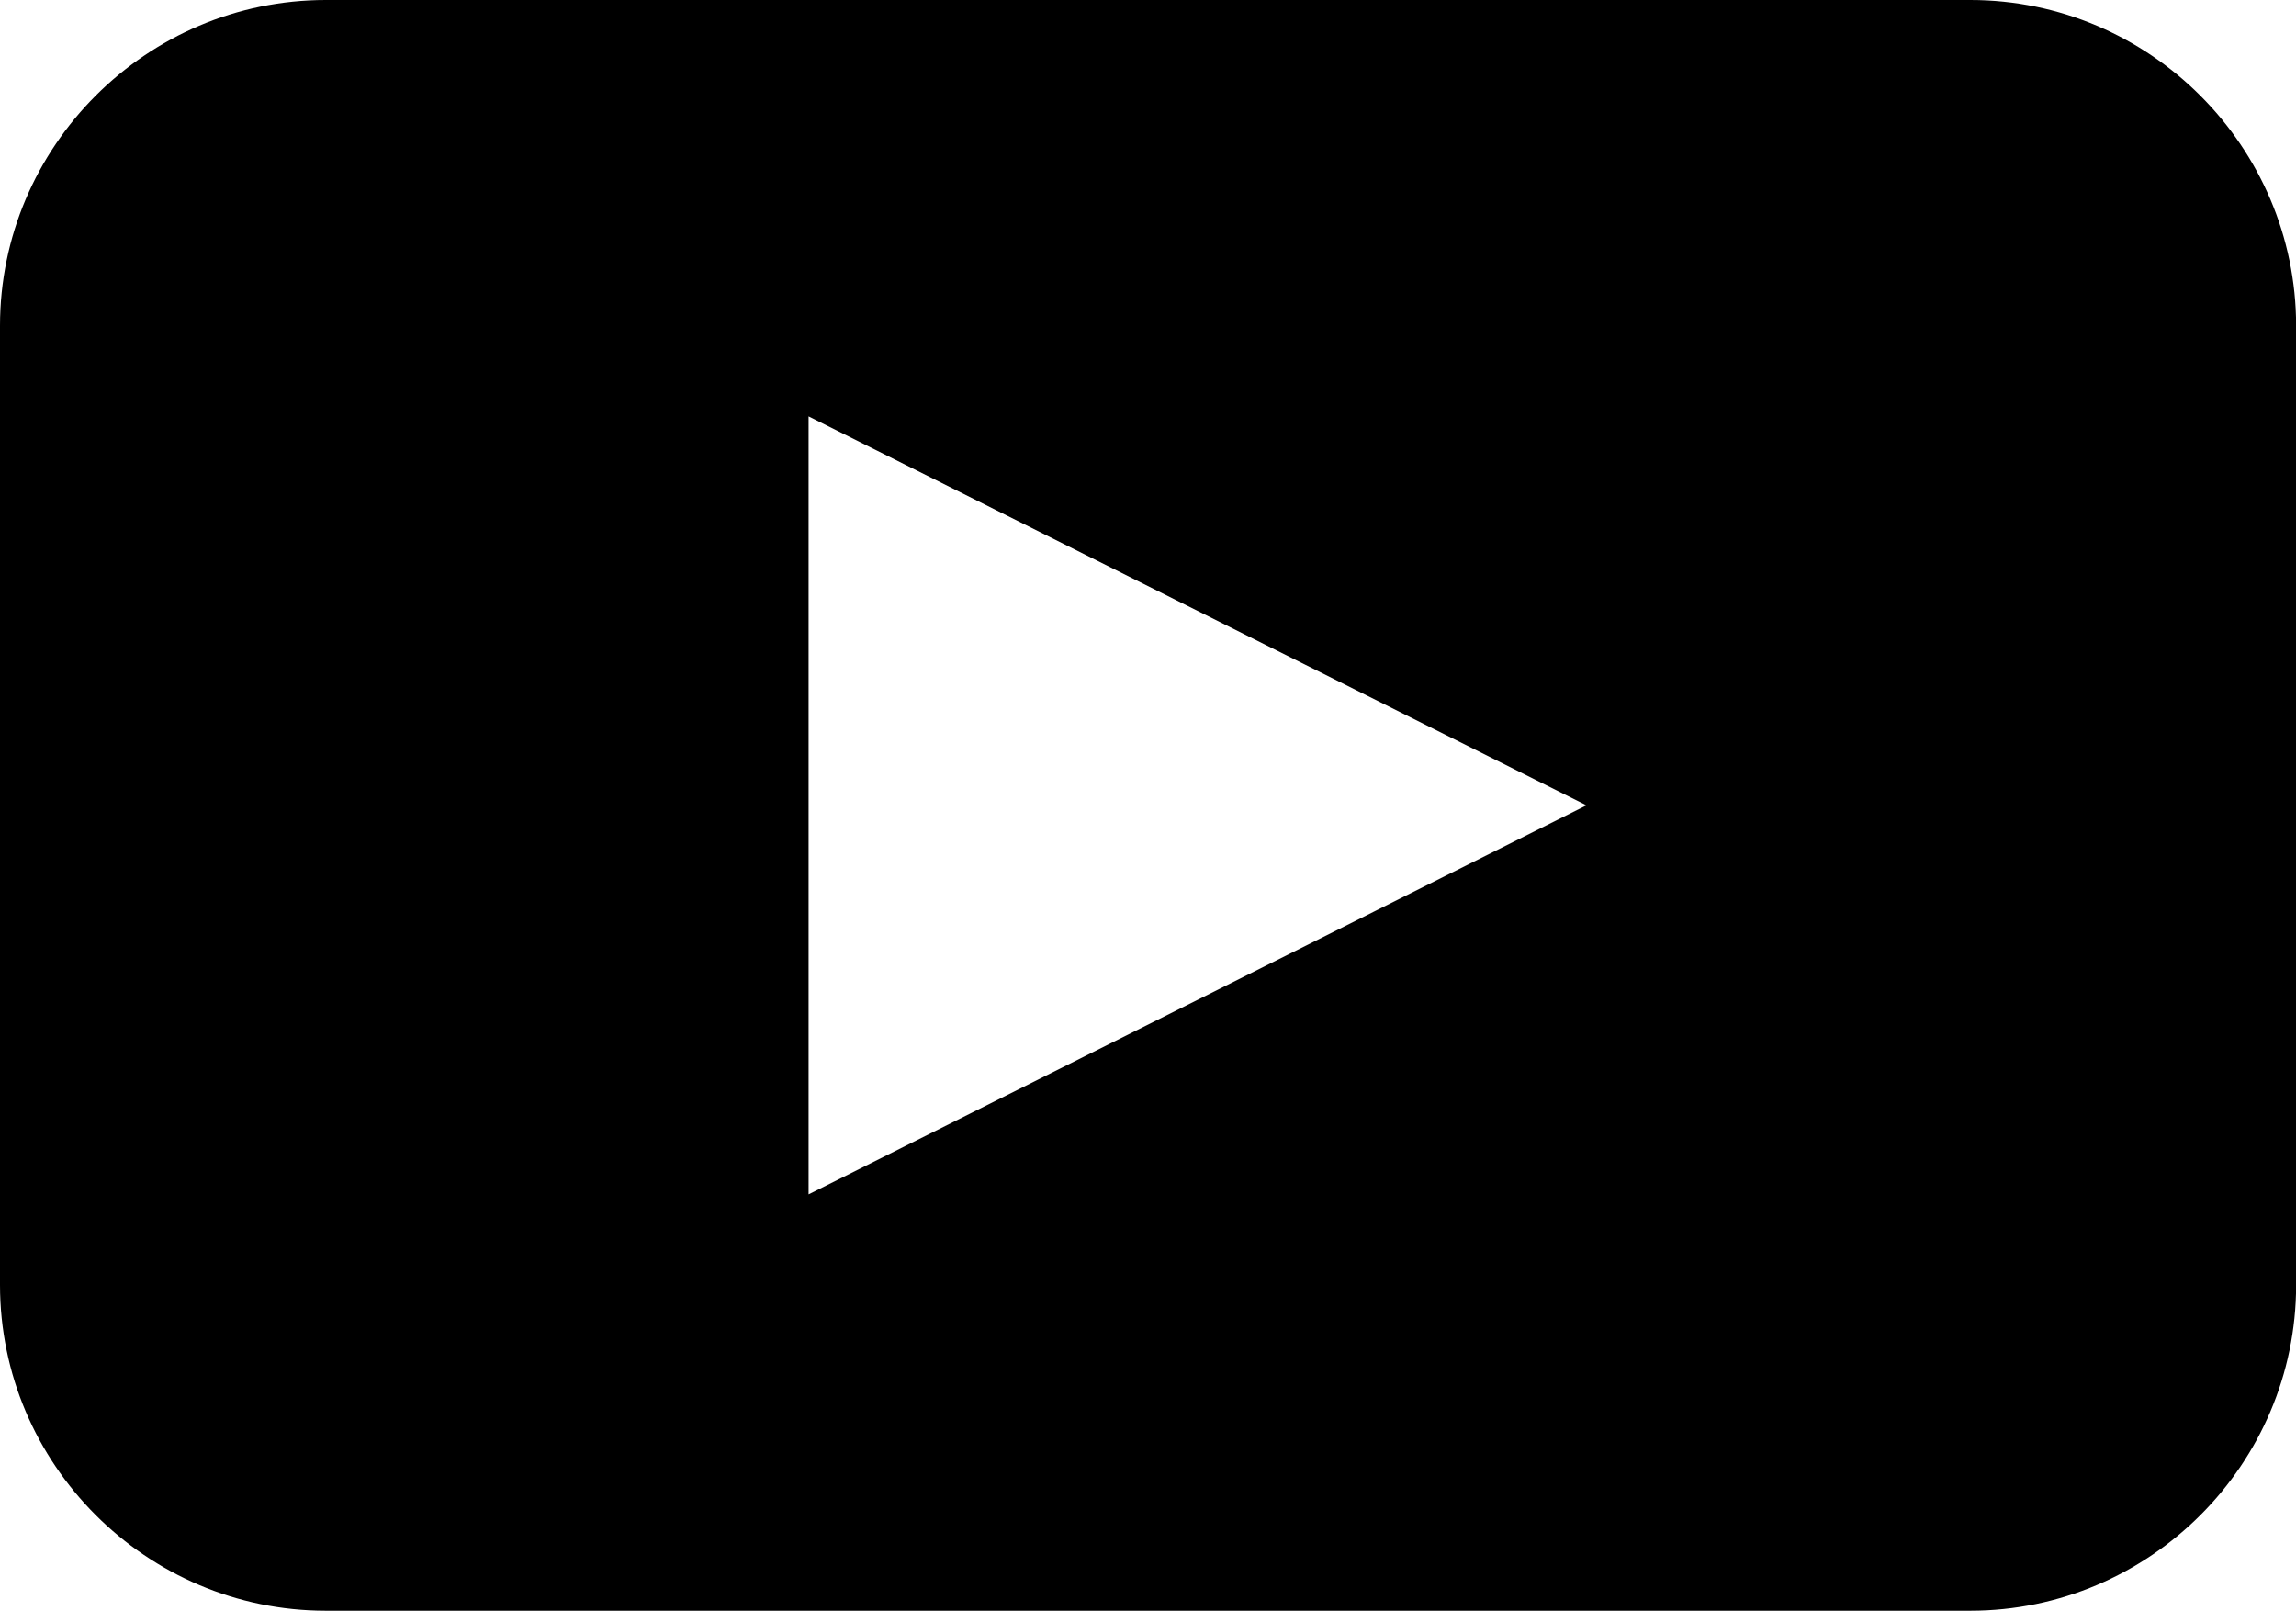
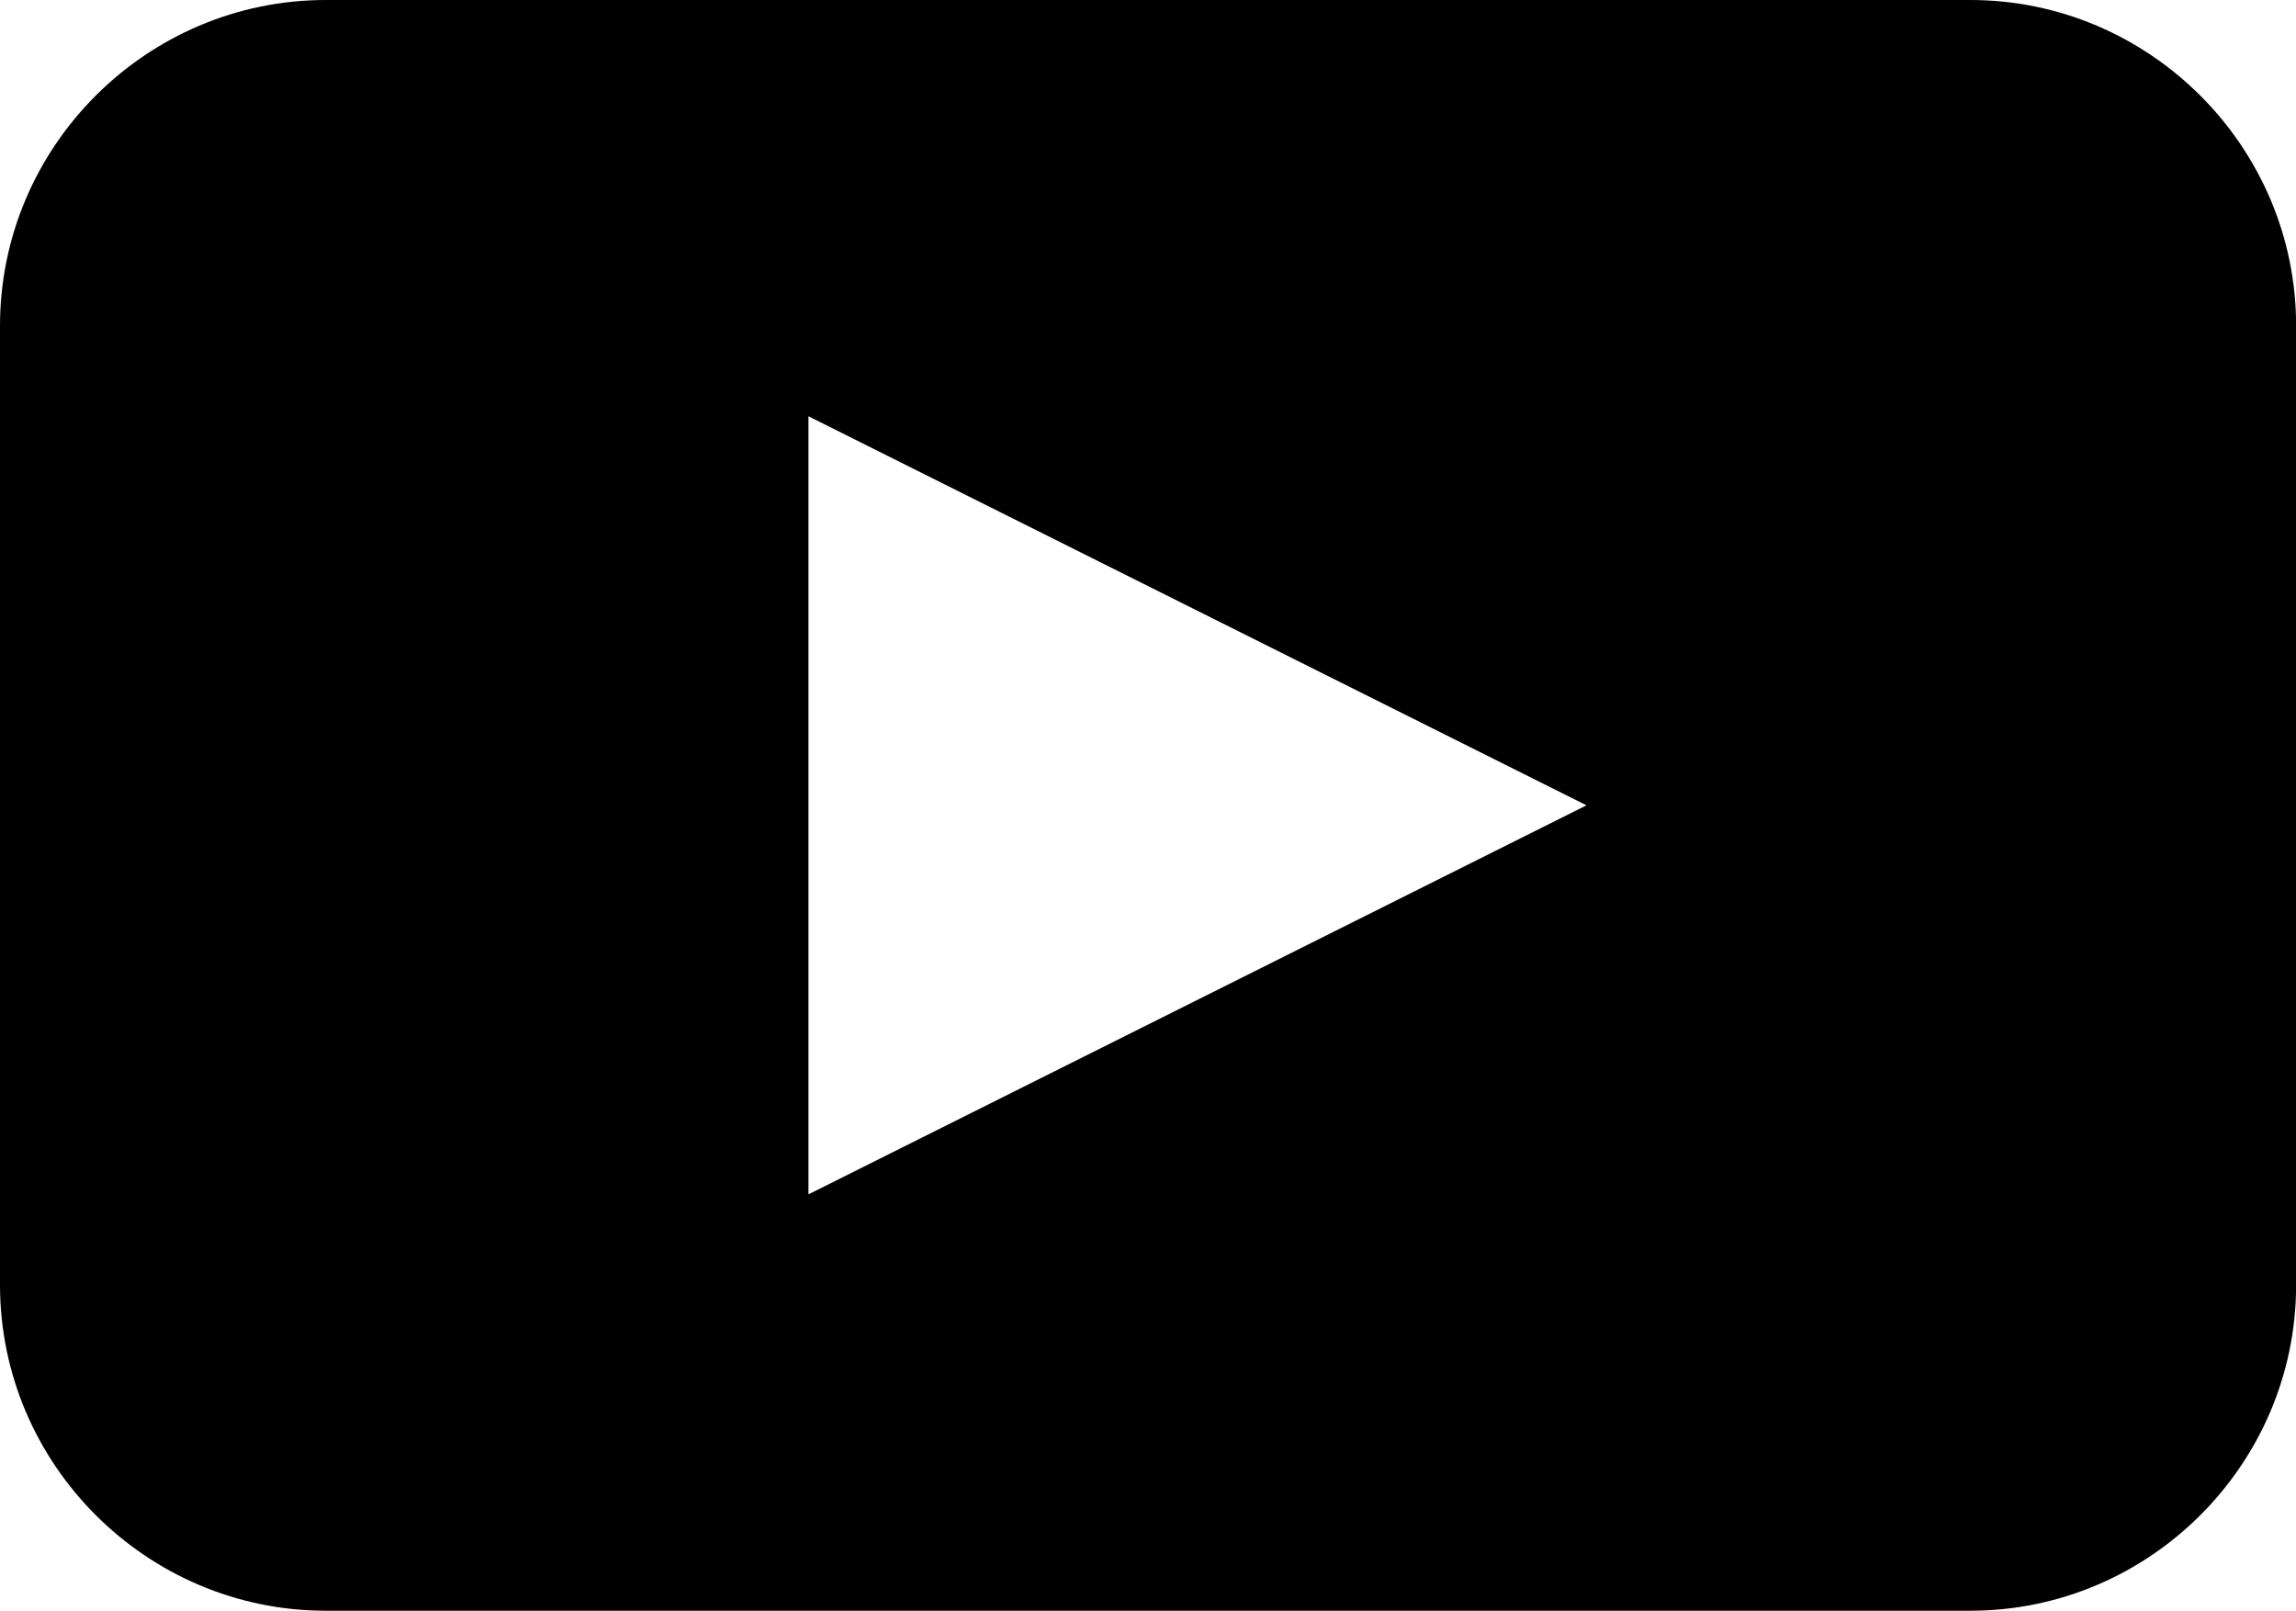
- <svg xmlns="http://www.w3.org/2000/svg" version="1.0" id="Layer_1" x="0px" y="0px" width="19.979px" height="14.015px" viewBox="0 0 19.979 14.015" enable-background="new 0 0 19.979 14.015" xml:space="preserve">
-   <path d="M17.145,0H2.835C1.275,0,0,1.275,0,2.835v8.345c0,1.56,1.275,2.835,2.835,2.835h14.31c1.56,0,2.835-1.275,2.835-2.835V2.835 C19.979,1.275,18.704,0,17.145,0z M7.036,10.392V3.623l6.769,3.384L7.036,10.392z" />
+ <svg xmlns="http://www.w3.org/2000/svg" version="1" width="19.979" height="14.015" viewBox="0 0 19.979 14.015">
+   <path d="M17.145 0H2.835C1.275 0 0 1.275 0 2.835v8.345c0 1.56 1.275 2.835 2.835 2.835h14.31c1.56 0 2.835-1.275 2.835-2.835V2.835C19.98 1.275 18.704 0 17.145 0zM7.035 10.392v-6.77l6.77 3.385-6.77 3.385z" />
</svg>
